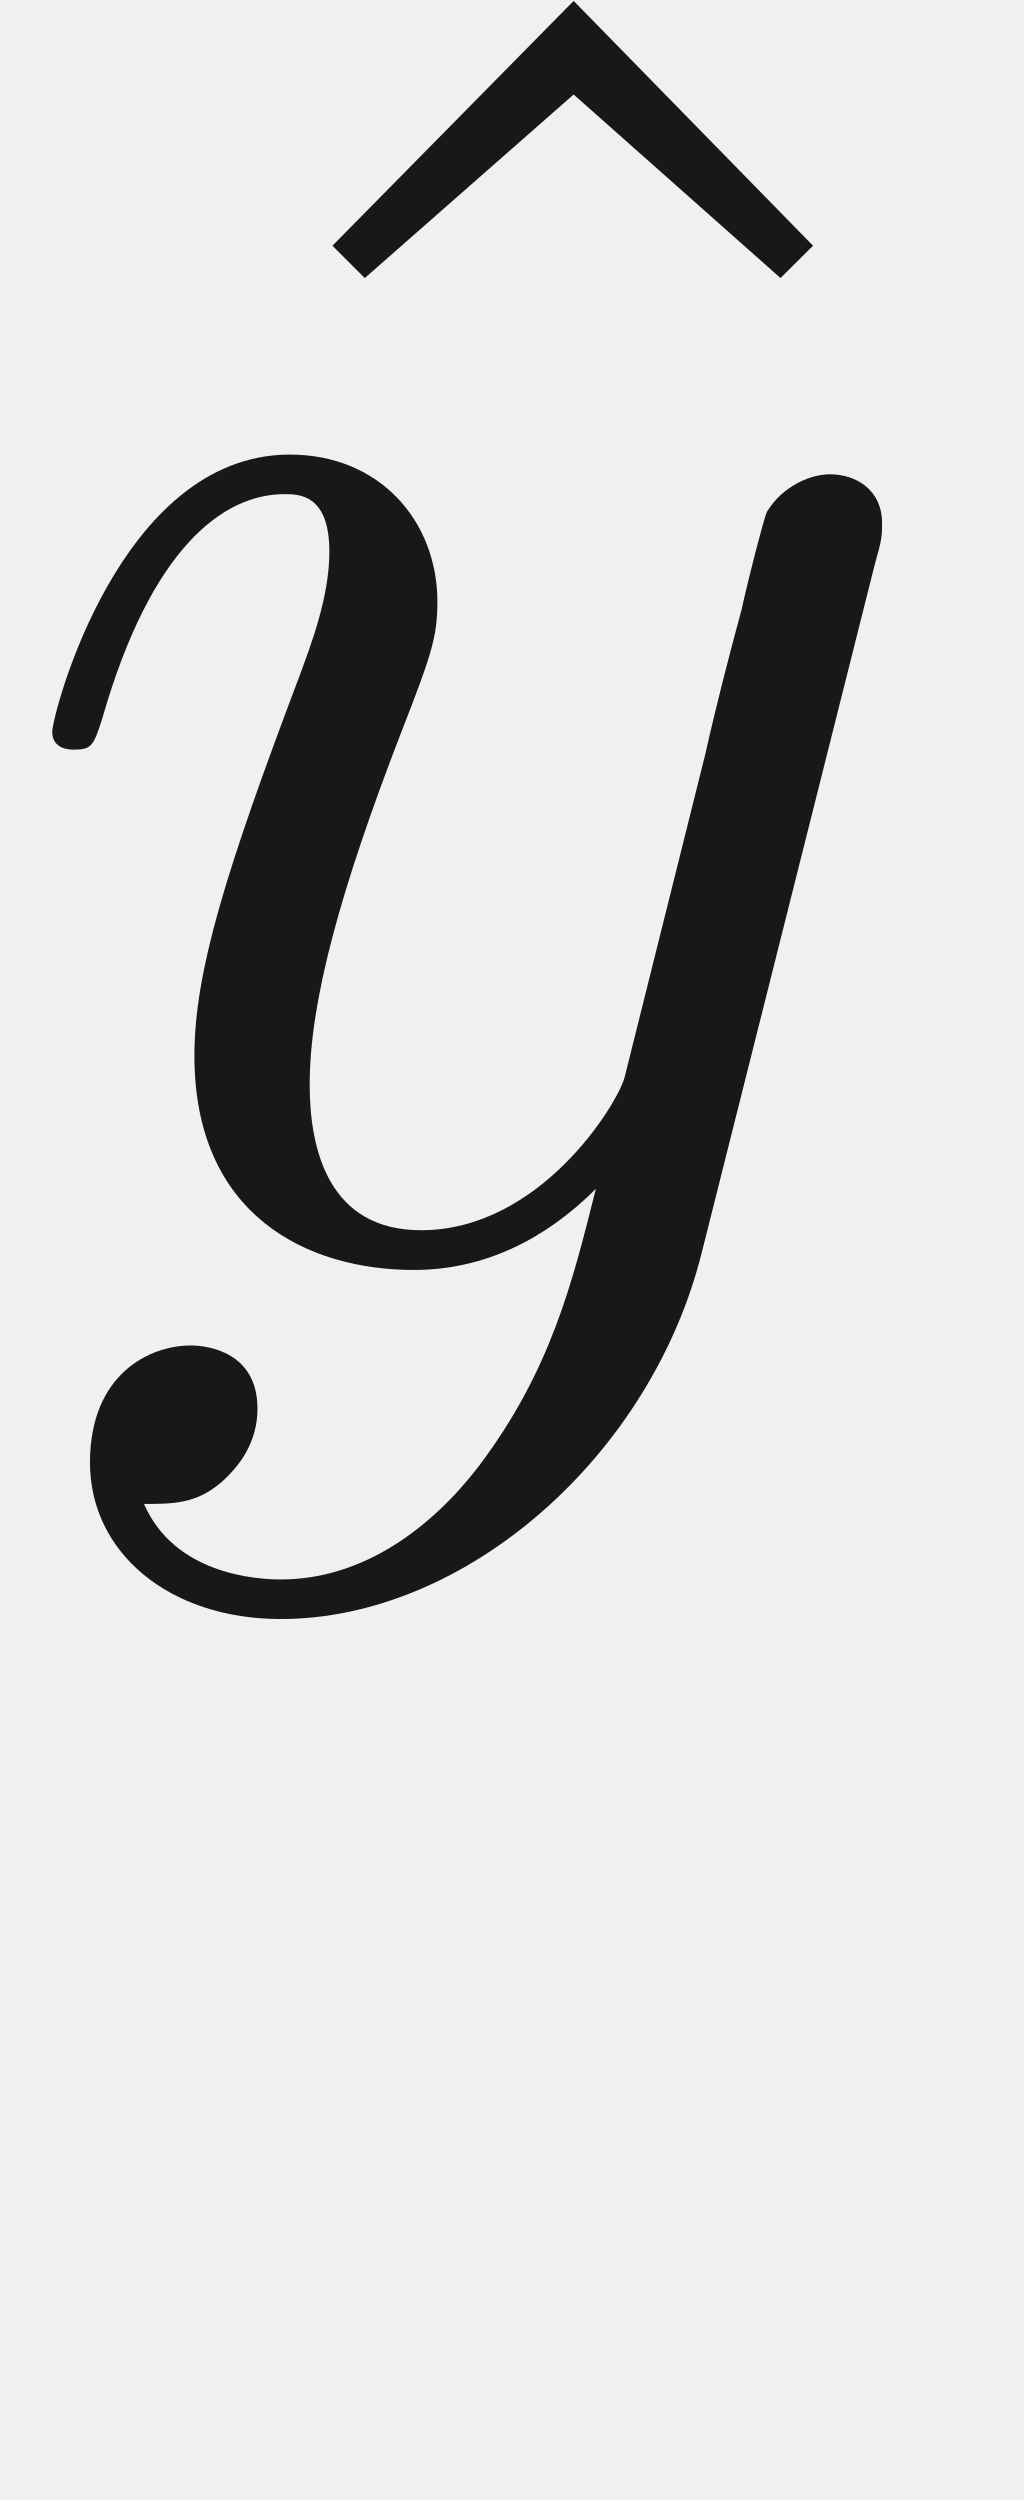
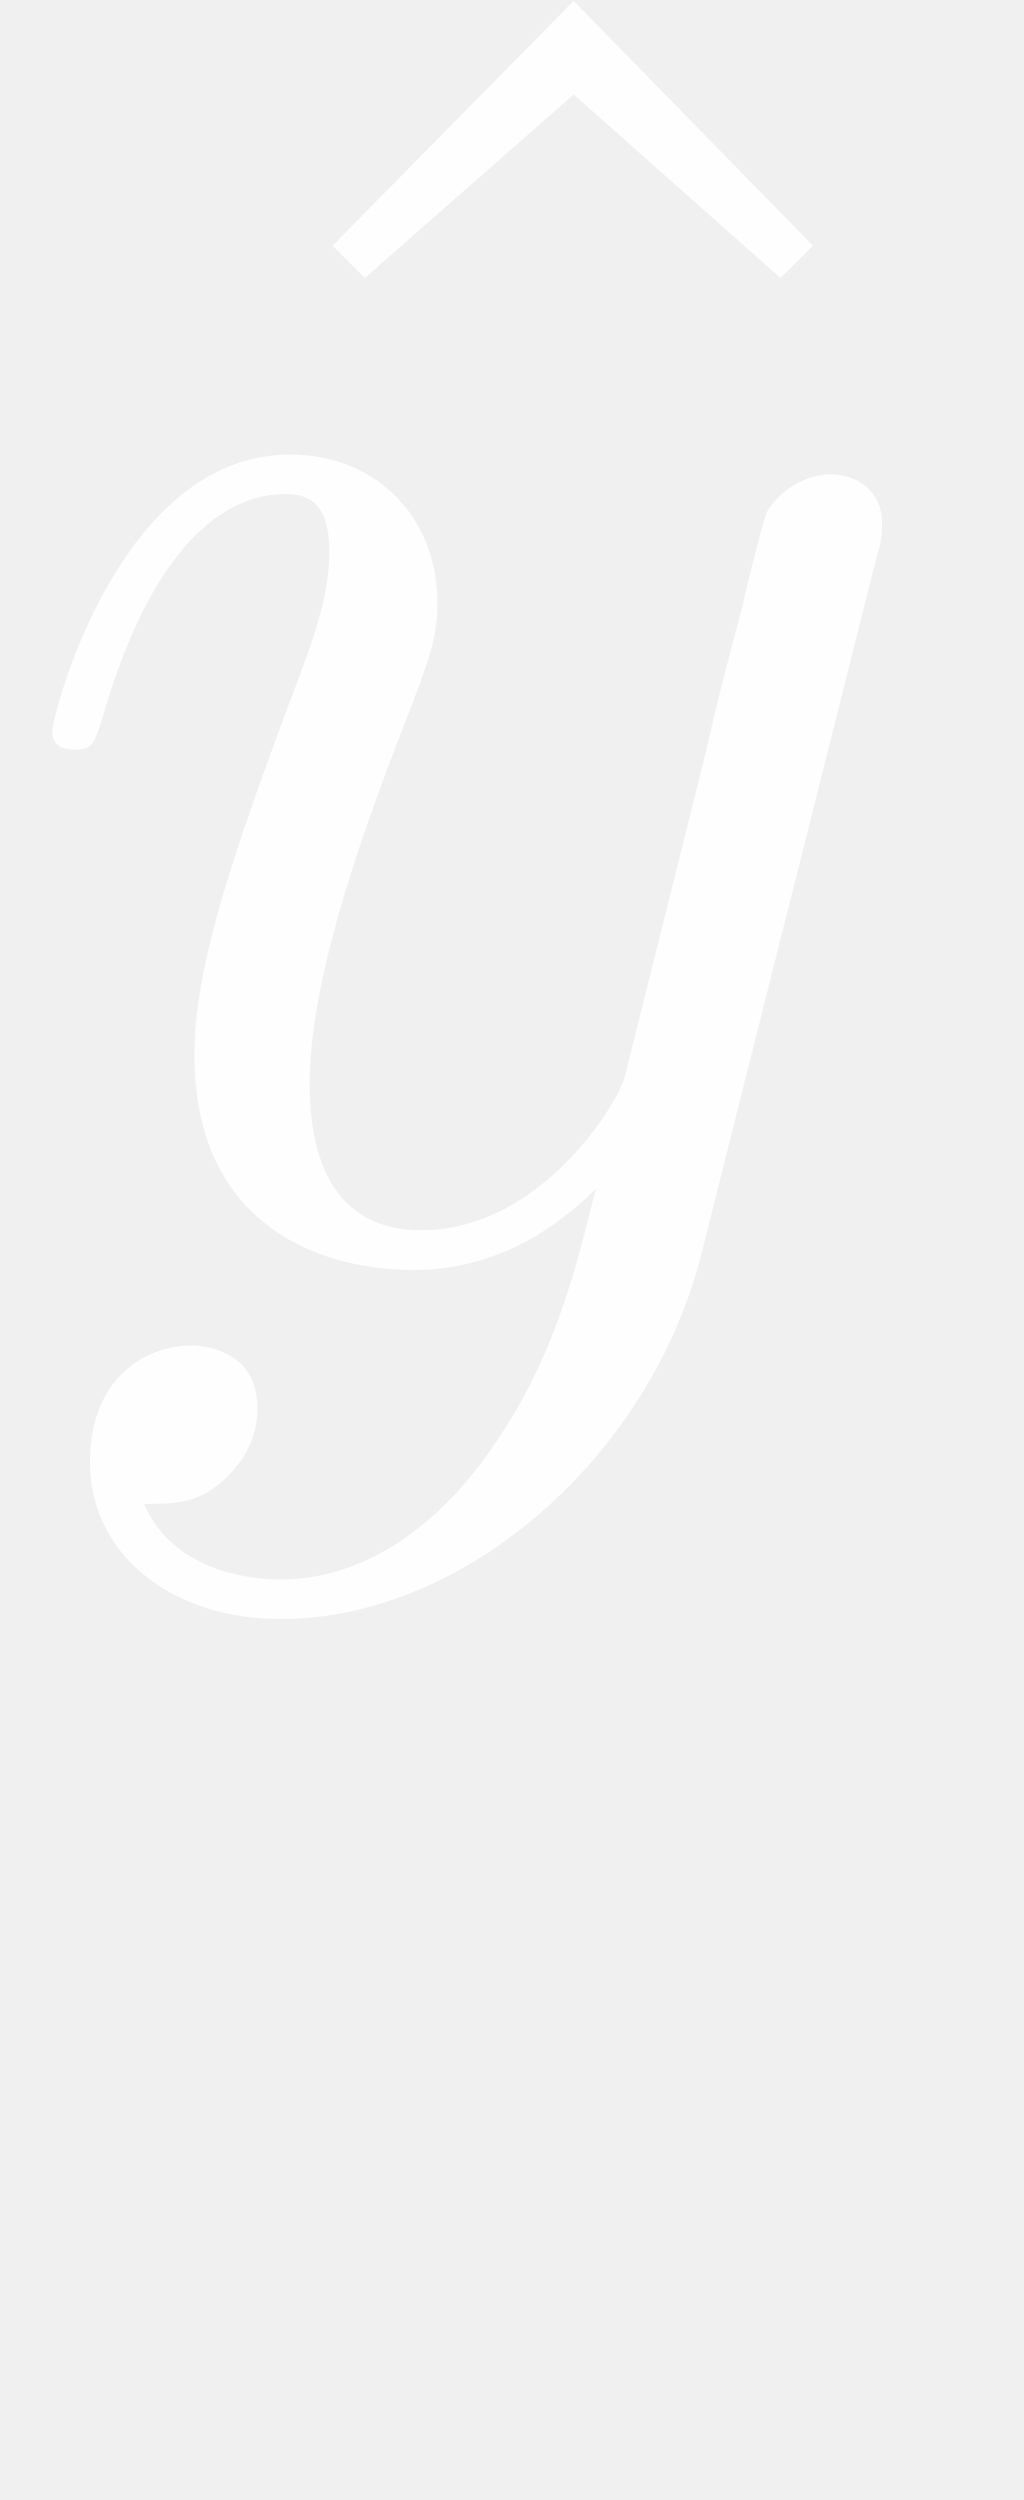
<svg xmlns="http://www.w3.org/2000/svg" xmlns:ns1="http://github.com/leegao/readme2tex/" xmlns:xlink="http://www.w3.org/1999/xlink" height="13.837pt" ns1:offset="1.9371820000000035" version="1.1" viewBox="-52.075 -68.956 5.665 13.837" width="5.665pt">
  <defs>
    <path d="M2.491 -6.914L1.156 -5.559L1.335 -5.38L2.491 -6.396L3.636 -5.38L3.816 -5.559L2.491 -6.914Z" id="g1-94" />
    <path d="M3.318 -0.757C3.357 -0.359 3.626 0.06 4.095 0.06C4.304 0.06 4.912 -0.08 4.912 -0.887V-1.445H4.663V-0.887C4.663 -0.309 4.413 -0.249 4.304 -0.249C3.975 -0.249 3.935 -0.697 3.935 -0.747V-2.74C3.935 -3.158 3.935 -3.547 3.577 -3.915C3.188 -4.304 2.69 -4.463 2.212 -4.463C1.395 -4.463 0.707 -3.995 0.707 -3.337C0.707 -3.039 0.907 -2.869 1.166 -2.869C1.445 -2.869 1.624 -3.068 1.624 -3.328C1.624 -3.447 1.574 -3.776 1.116 -3.786C1.385 -4.134 1.873 -4.244 2.192 -4.244C2.68 -4.244 3.248 -3.856 3.248 -2.969V-2.6C2.74 -2.57 2.042 -2.54 1.415 -2.242C0.667 -1.903 0.418 -1.385 0.418 -0.946C0.418 -0.139 1.385 0.11 2.012 0.11C2.67 0.11 3.128 -0.289 3.318 -0.757ZM3.248 -2.391V-1.395C3.248 -0.448 2.531 -0.11 2.082 -0.11C1.594 -0.11 1.186 -0.458 1.186 -0.956C1.186 -1.504 1.604 -2.331 3.248 -2.391Z" id="g1-97" />
    <path d="M4.842 -3.796C4.882 -3.935 4.882 -3.955 4.882 -4.025C4.882 -4.204 4.742 -4.294 4.593 -4.294C4.493 -4.294 4.334 -4.234 4.244 -4.085C4.224 -4.035 4.144 -3.726 4.105 -3.547C4.035 -3.288 3.965 -3.019 3.905 -2.75L3.457 -0.956C3.417 -0.807 2.989 -0.11 2.331 -0.11C1.823 -0.11 1.714 -0.548 1.714 -0.917C1.714 -1.375 1.883 -1.993 2.222 -2.869C2.381 -3.278 2.421 -3.387 2.421 -3.587C2.421 -4.035 2.102 -4.403 1.604 -4.403C0.658 -4.403 0.289 -2.959 0.289 -2.869C0.289 -2.77 0.389 -2.77 0.408 -2.77C0.508 -2.77 0.518 -2.79 0.568 -2.949C0.837 -3.885 1.235 -4.184 1.574 -4.184C1.654 -4.184 1.823 -4.184 1.823 -3.866C1.823 -3.616 1.724 -3.357 1.654 -3.168C1.255 -2.112 1.076 -1.544 1.076 -1.076C1.076 -0.189 1.704 0.11 2.291 0.11C2.68 0.11 3.019 -0.06 3.298 -0.339C3.168 0.179 3.049 0.667 2.65 1.196C2.391 1.534 2.012 1.823 1.554 1.823C1.415 1.823 0.966 1.793 0.797 1.405C0.956 1.405 1.086 1.405 1.225 1.285C1.325 1.196 1.425 1.066 1.425 0.877C1.425 0.568 1.156 0.528 1.056 0.528C0.827 0.528 0.498 0.687 0.498 1.176C0.498 1.674 0.936 2.042 1.554 2.042C2.58 2.042 3.606 1.136 3.885 0.01L4.842 -3.796Z" id="g0-121" />
  </defs>
-   <g fill-opacity="0.9" id="page1">
+   <g fill-opacity="0.9" id="page1" fill="#FFFFFF">
    <use x="-51.391" y="-62.037" xlink:href="#g1-94" />
    <use x="-52.075" y="-62.037" xlink:href="#g0-121" />
  </g>
</svg>
